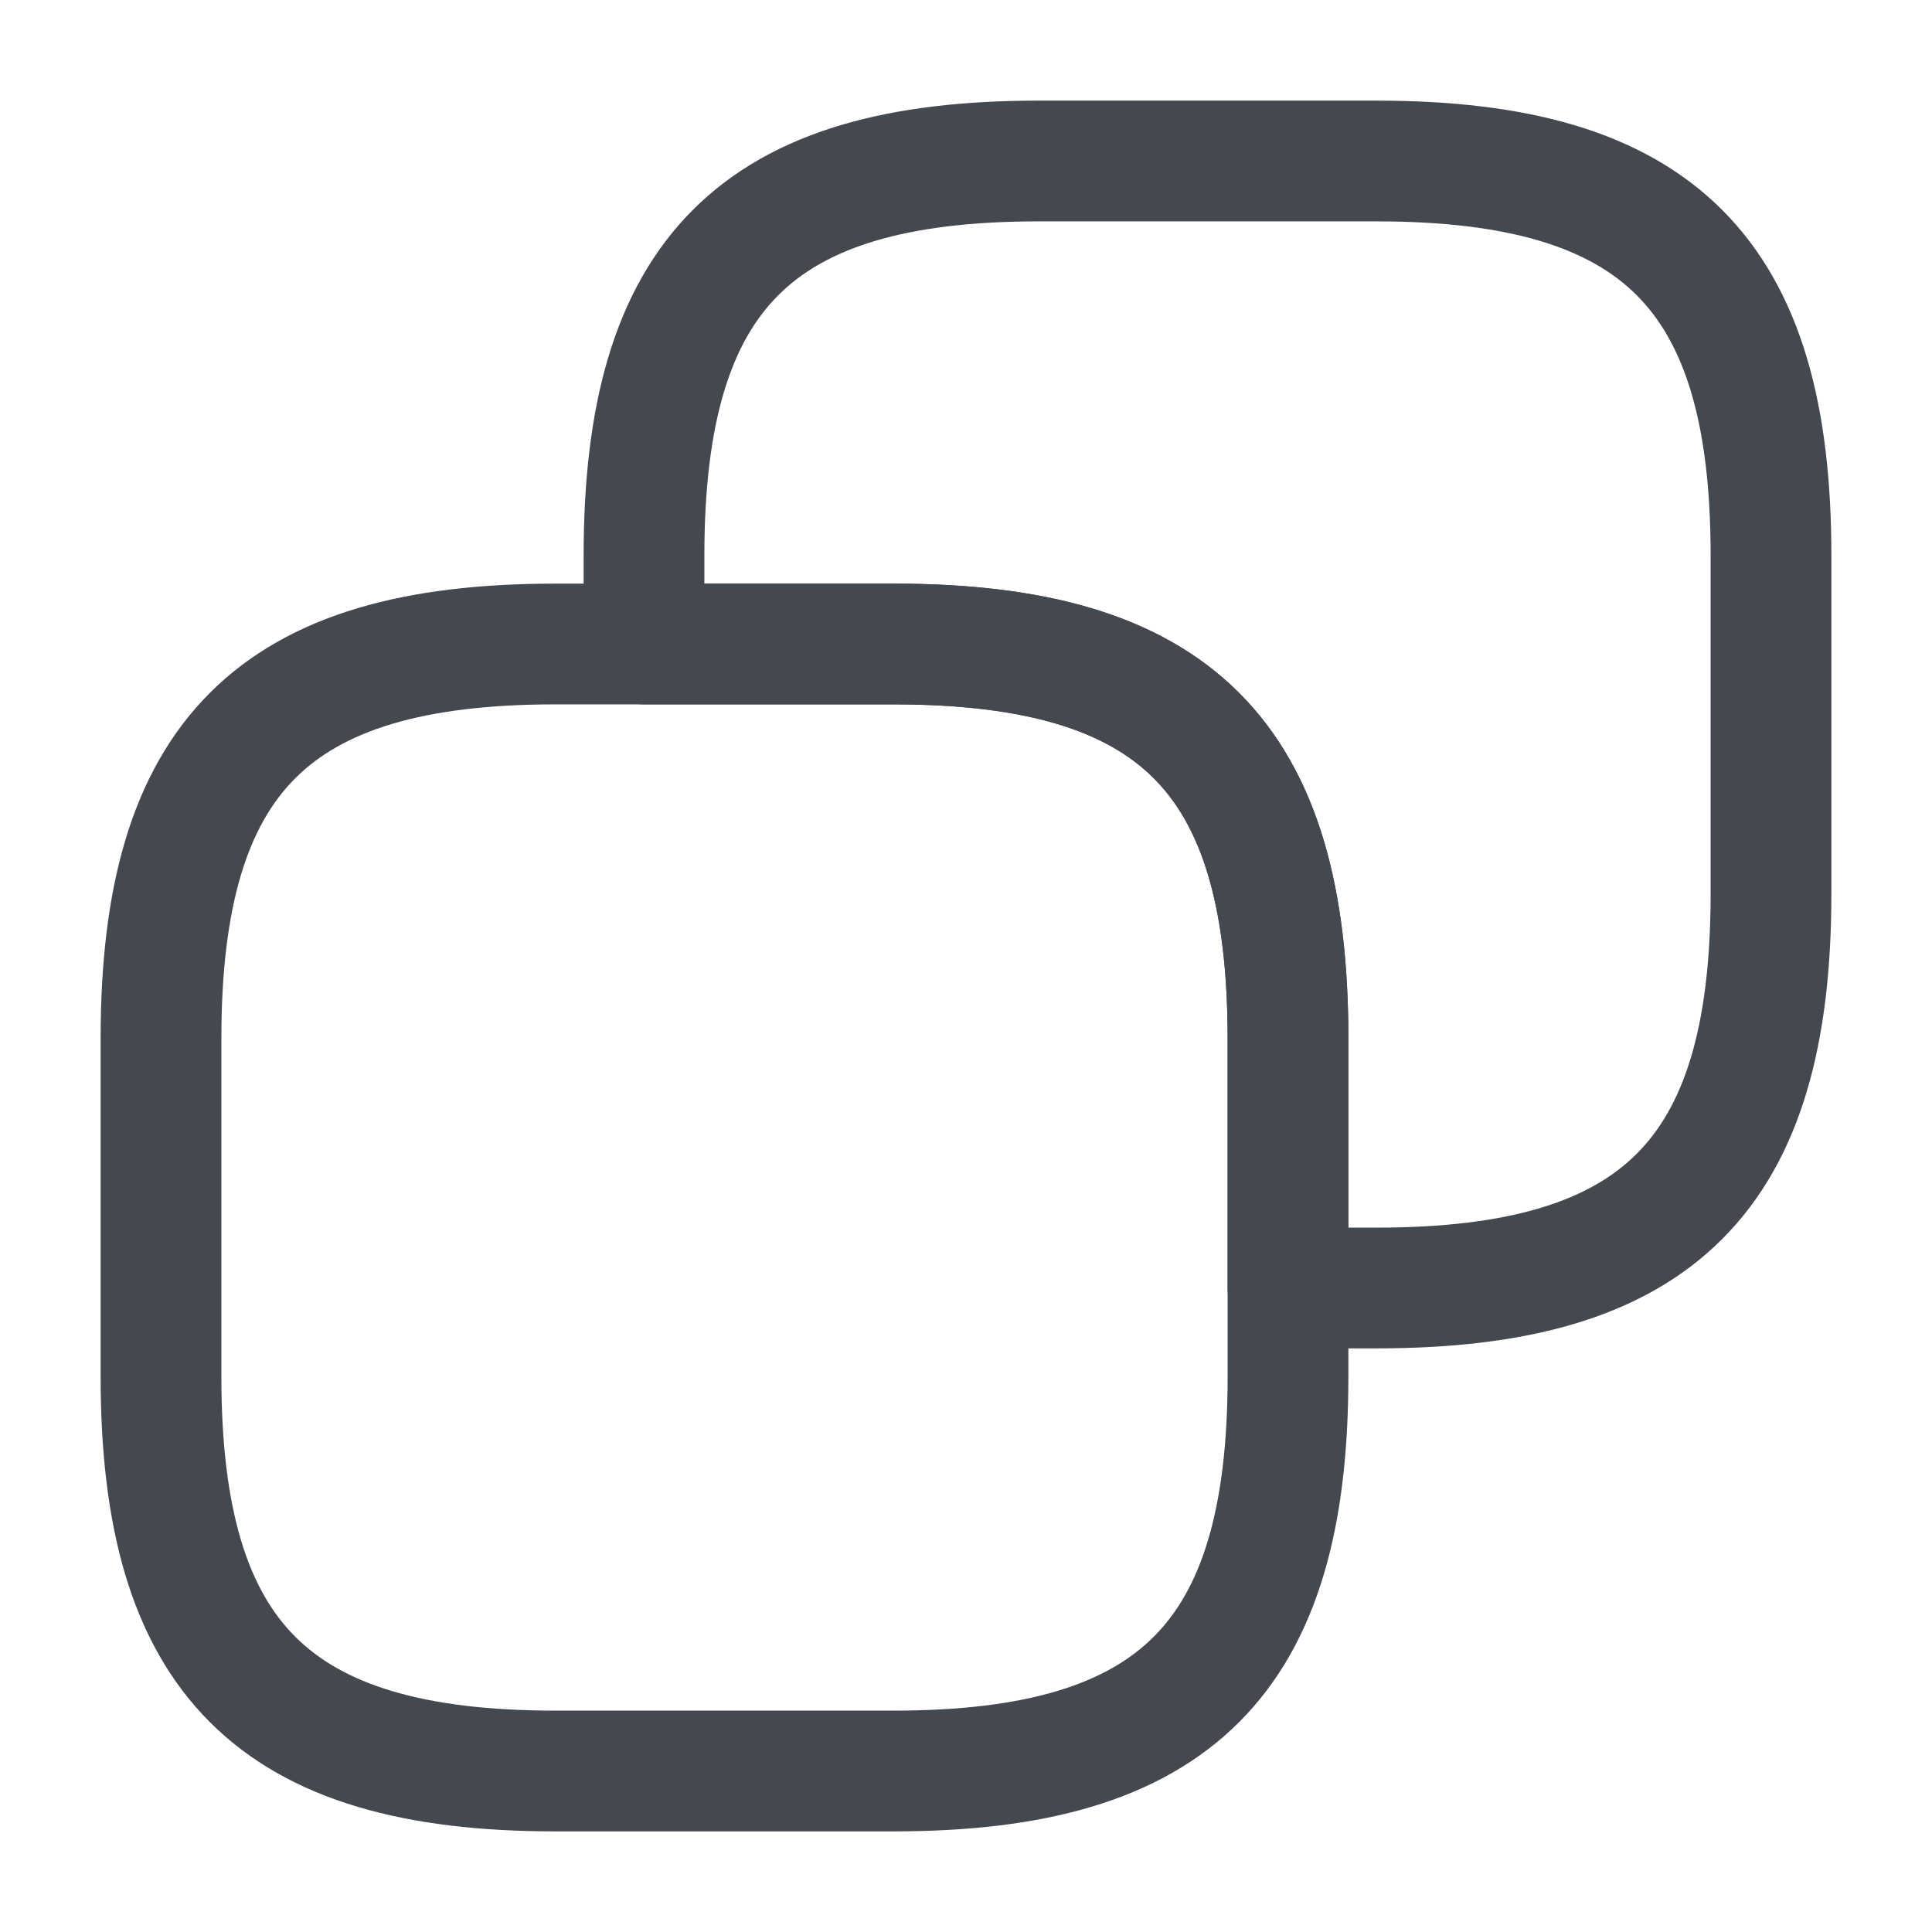
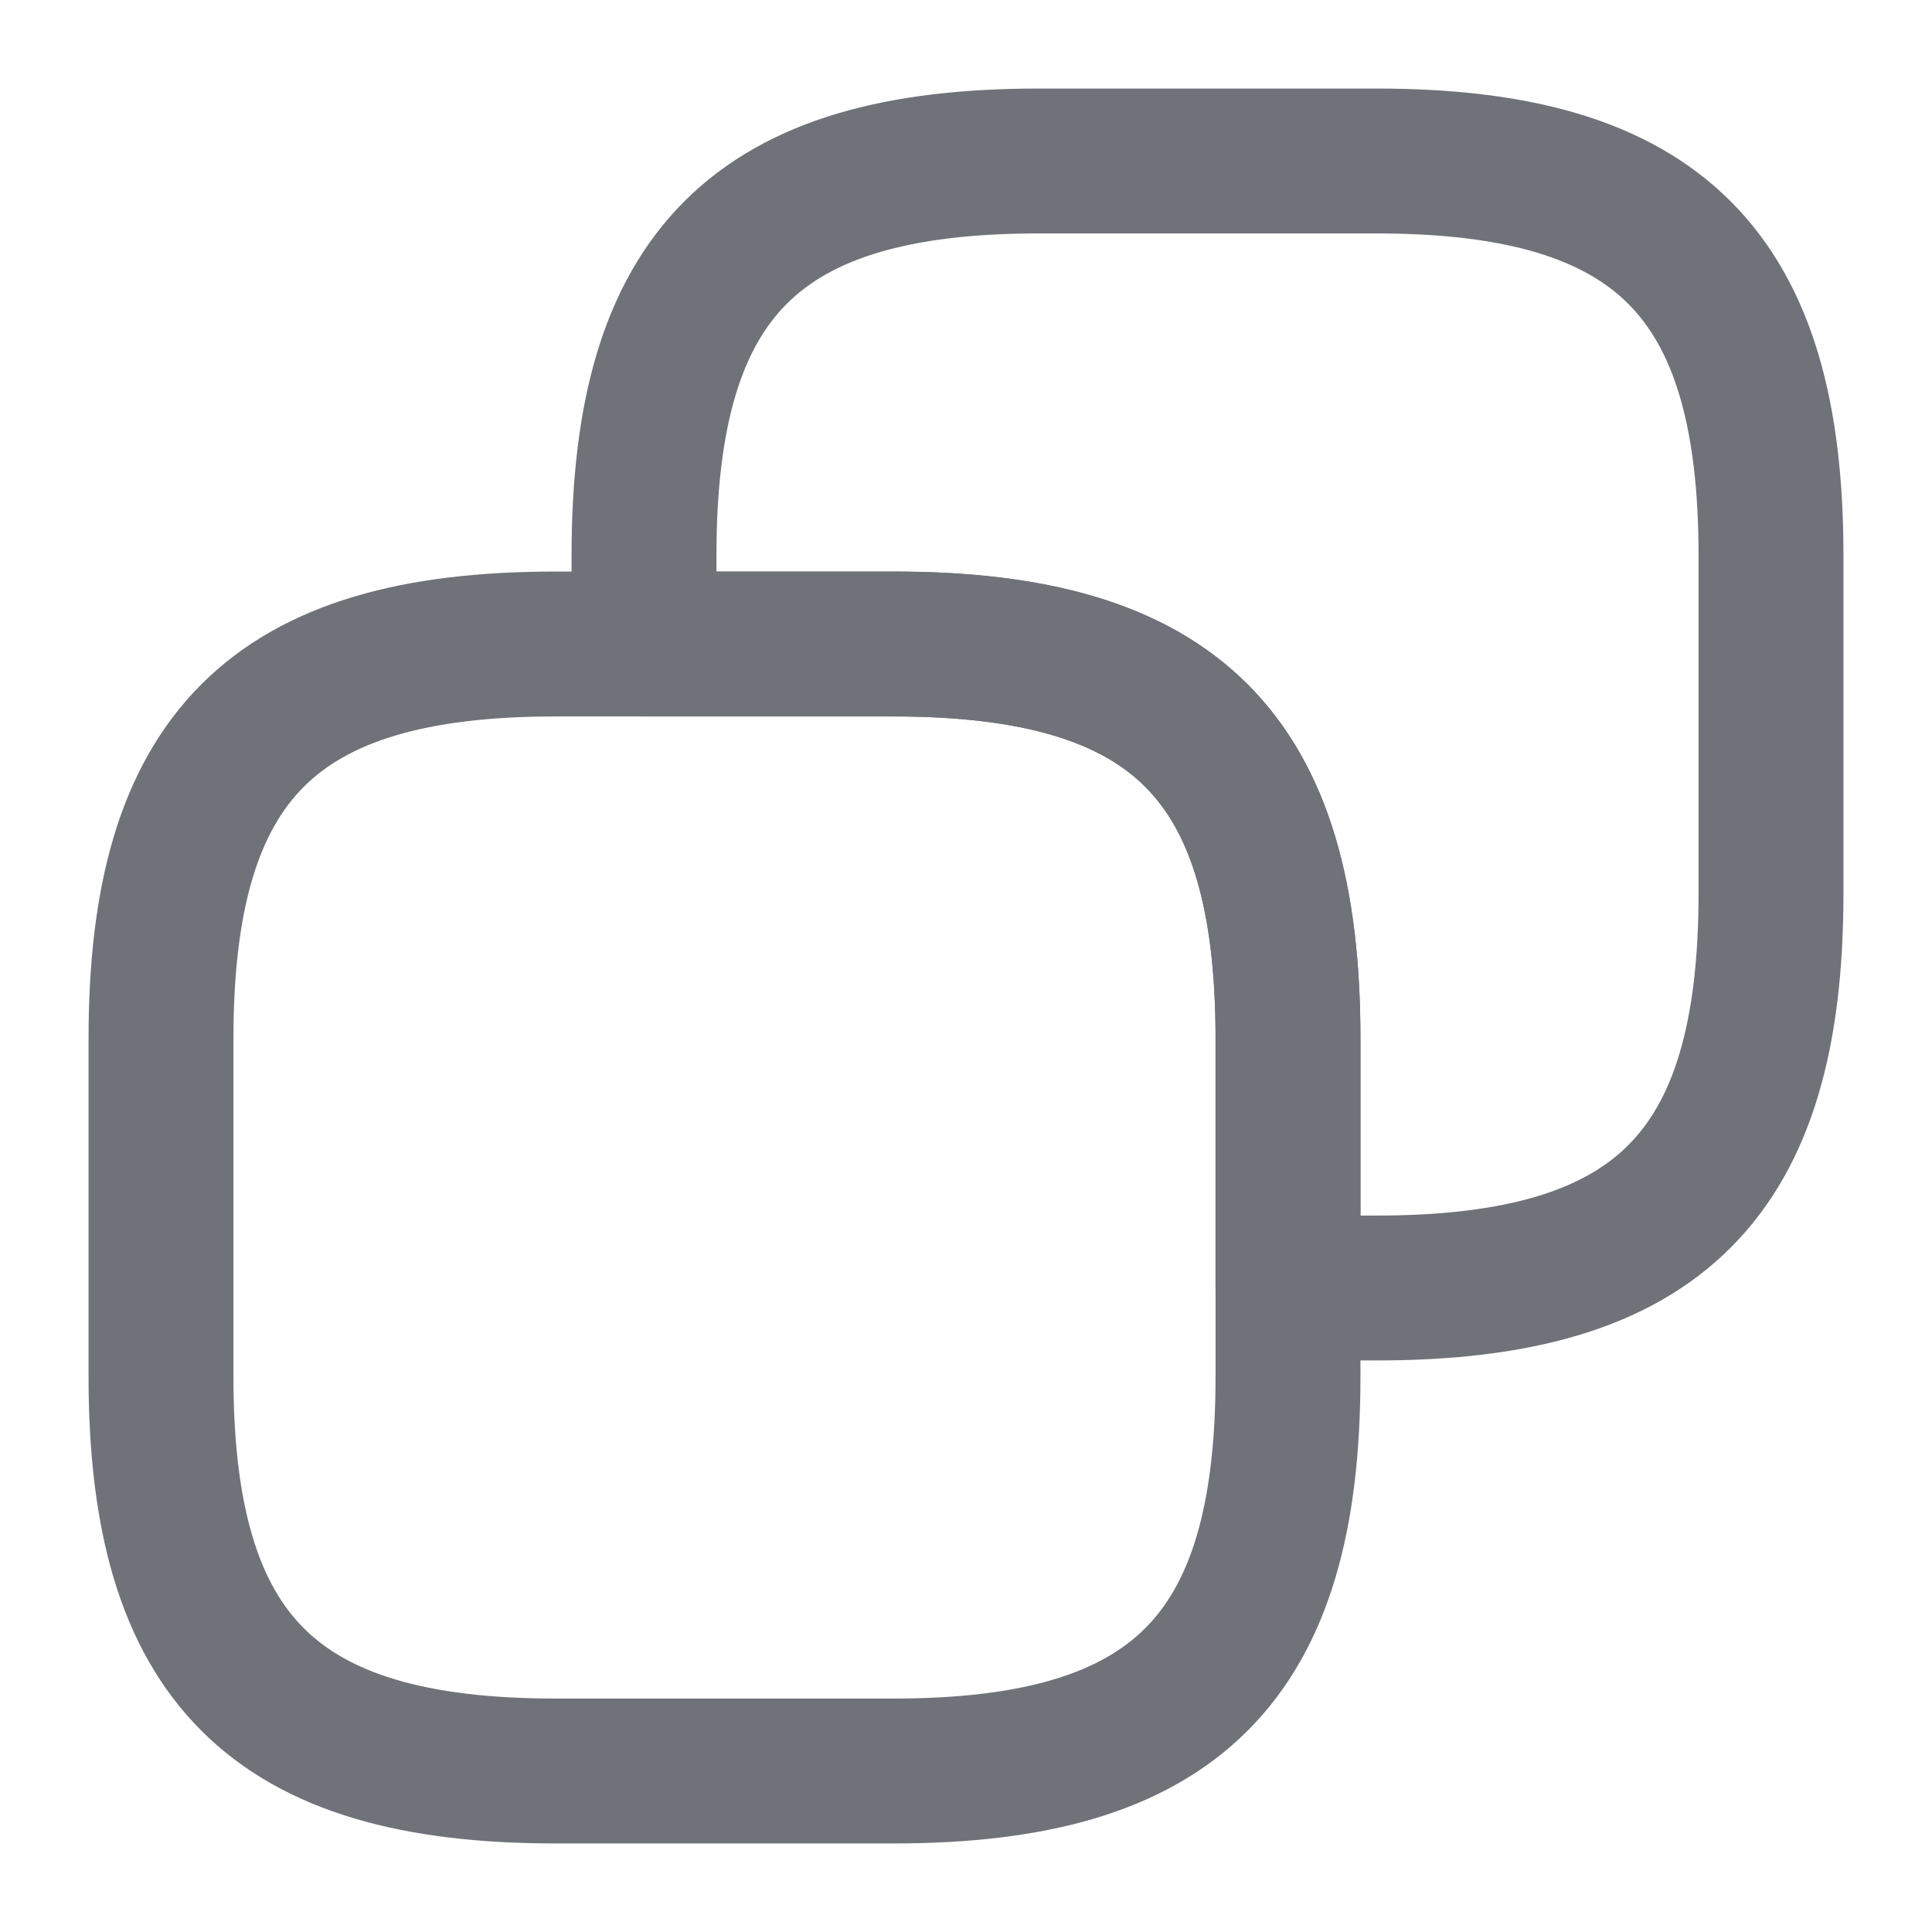
<svg xmlns="http://www.w3.org/2000/svg" width="24" height="24" viewBox="0 0 24 24" fill="none">
  <g id="vuesax/linear/copy">
    <g id="copy">
-       <path id="Vector" d="M16 12.9V17.1C16 20.6 14.6 22 11.1 22H6.9C3.4 22 2 20.6 2 17.1V12.9C2 9.4 3.4 8 6.9 8H11.1C14.6 8 16 9.4 16 12.9Z" stroke="#444950" stroke-width="1.5" stroke-linecap="round" stroke-linejoin="round" />
-       <path id="Vector_2" d="M22 6.9V11.1C22 14.6 20.6 16 17.1 16H16V12.9C16 9.4 14.6 8 11.1 8H8V6.9C8 3.4 9.4 2 12.9 2H17.1C20.6 2 22 3.4 22 6.9Z" stroke="#444950" stroke-width="1.5" stroke-linecap="round" stroke-linejoin="round" />
+       <path id="Vector" d="M16 12.9V17.1C16 20.6 14.6 22 11.1 22H6.9C3.4 22 2 20.6 2 17.1V12.9C2 9.4 3.4 8 6.9 8H11.1C14.6 8 16 9.4 16 12.9Z" stroke="#6F7379" stroke-width="1.8" stroke-linecap="round" stroke-linejoin="round" />
+       <path id="Vector_2" d="M22 6.9V11.1C22 14.6 20.6 16 17.1 16H16V12.9C16 9.4 14.6 8 11.1 8H8V6.9C8 3.4 9.4 2 12.9 2H17.1C20.6 2 22 3.4 22 6.9Z" stroke="#6F7379" stroke-width="1.8" stroke-linecap="round" stroke-linejoin="round" />
    </g>
  </g>
</svg>
